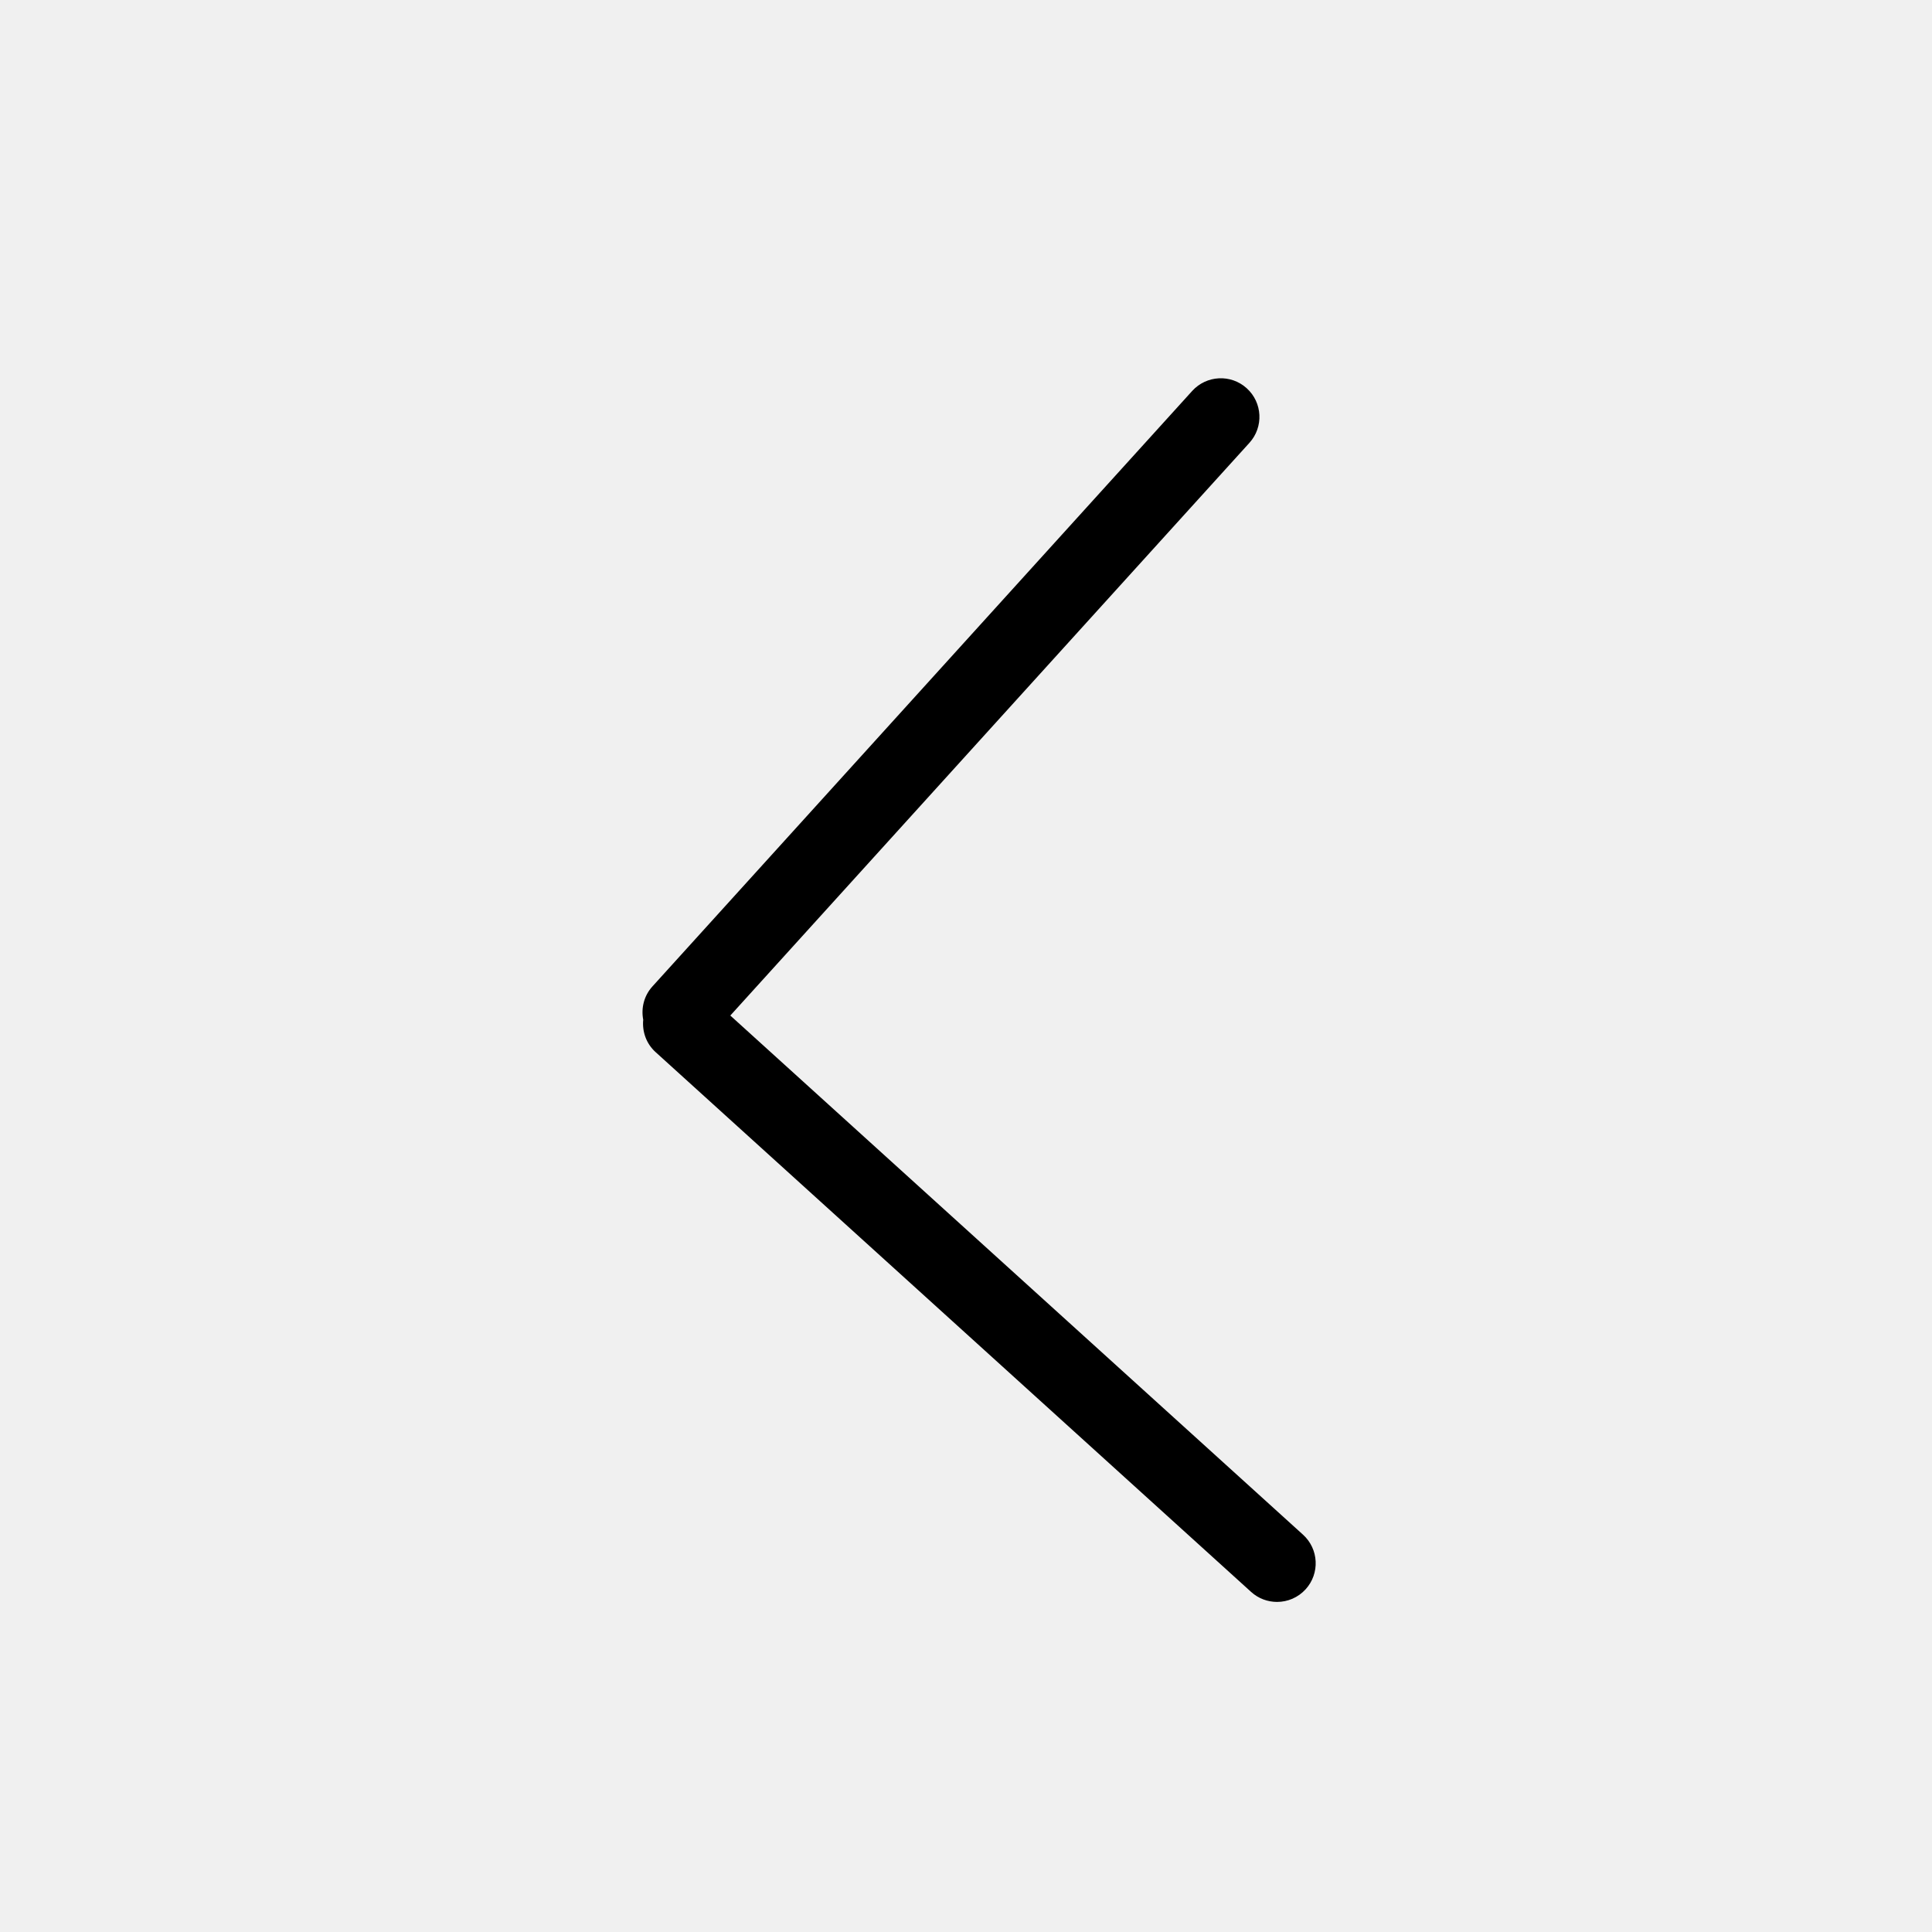
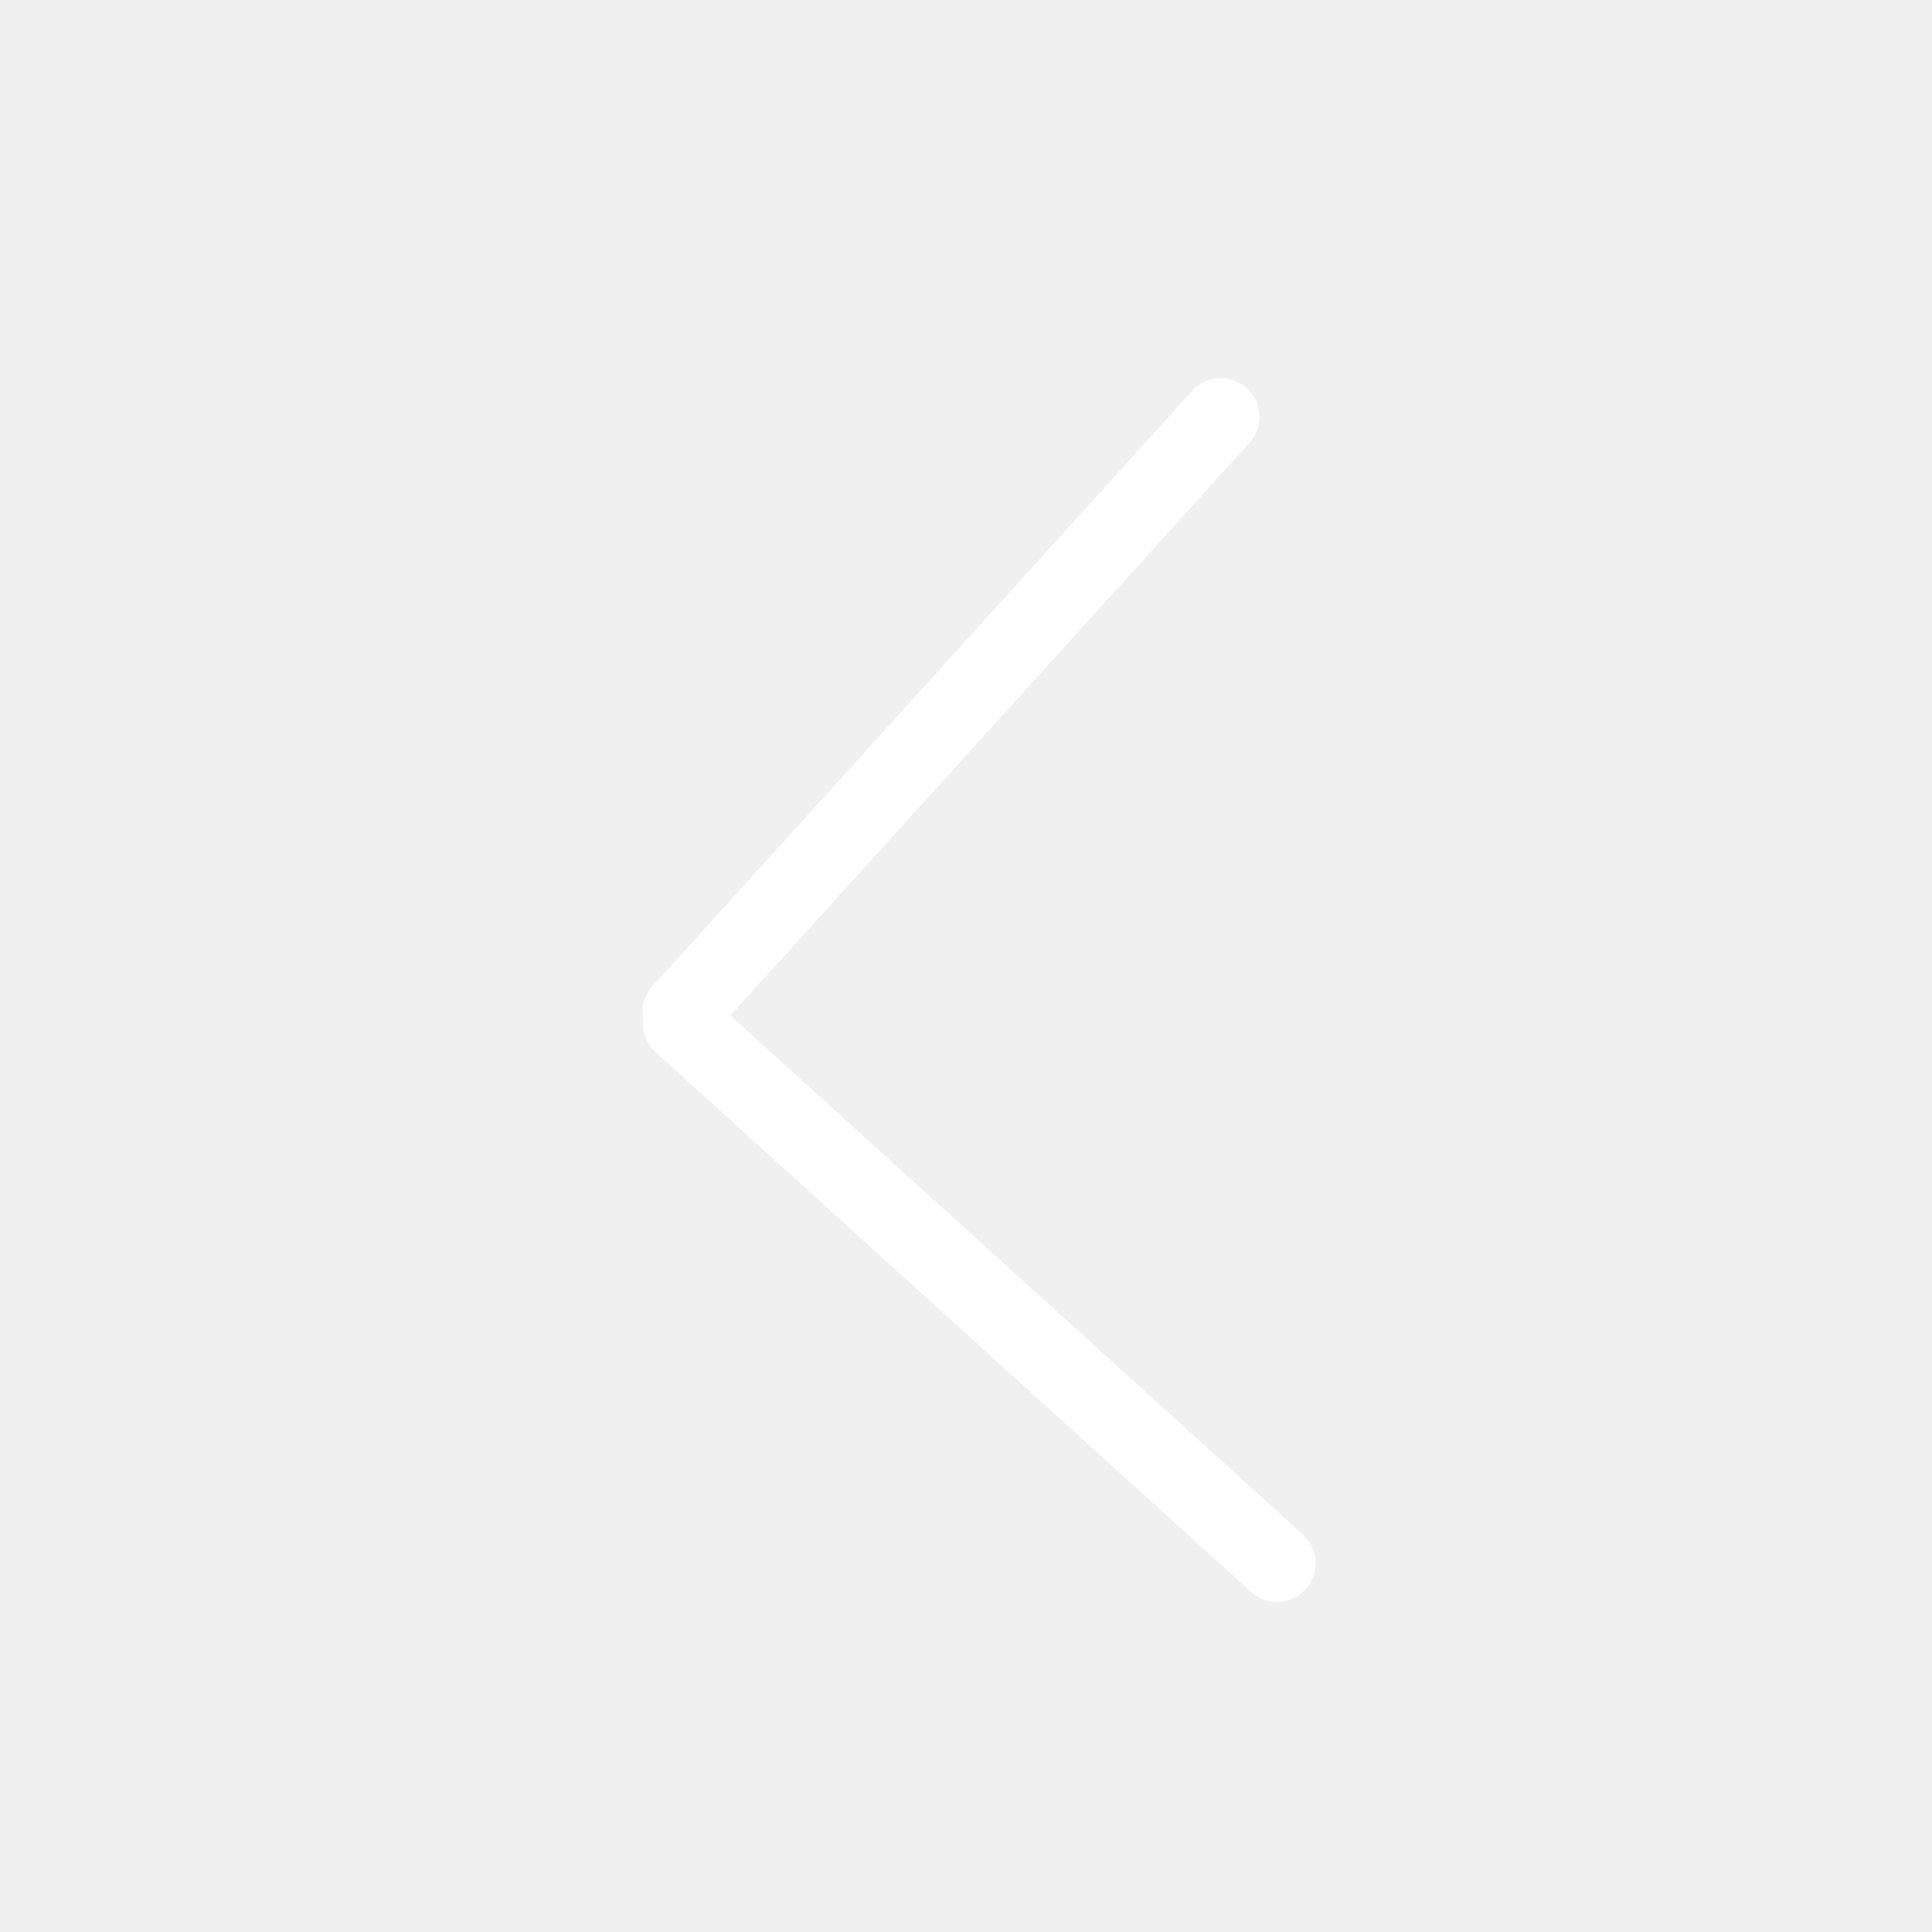
- <svg xmlns="http://www.w3.org/2000/svg" fill="#000000" version="1.1" id="Layer_1" width="800px" height="800px" viewBox="0 0 100 100" enable-background="new 0 0 100 100" xml:space="preserve">
+ <svg xmlns="http://www.w3.org/2000/svg" fill="#ffffff" version="1.1" id="Layer_1" width="800px" height="800px" viewBox="0 0 100 100" enable-background="new 0 0 100 100" xml:space="preserve">
  <g>
    <path d="M33.934,54.458l30.822,27.938c0.383,0.348,0.864,0.519,1.344,0.519c0.545,0,1.087-0.222,1.482-0.657   c0.741-0.818,0.68-2.083-0.139-2.824L37.801,52.564L64.67,22.921c0.742-0.818,0.68-2.083-0.139-2.824   c-0.817-0.742-2.082-0.679-2.824,0.139L33.768,51.059c-0.439,0.485-0.59,1.126-0.475,1.723   C33.234,53.39,33.446,54.017,33.934,54.458z" />
  </g>
</svg>
